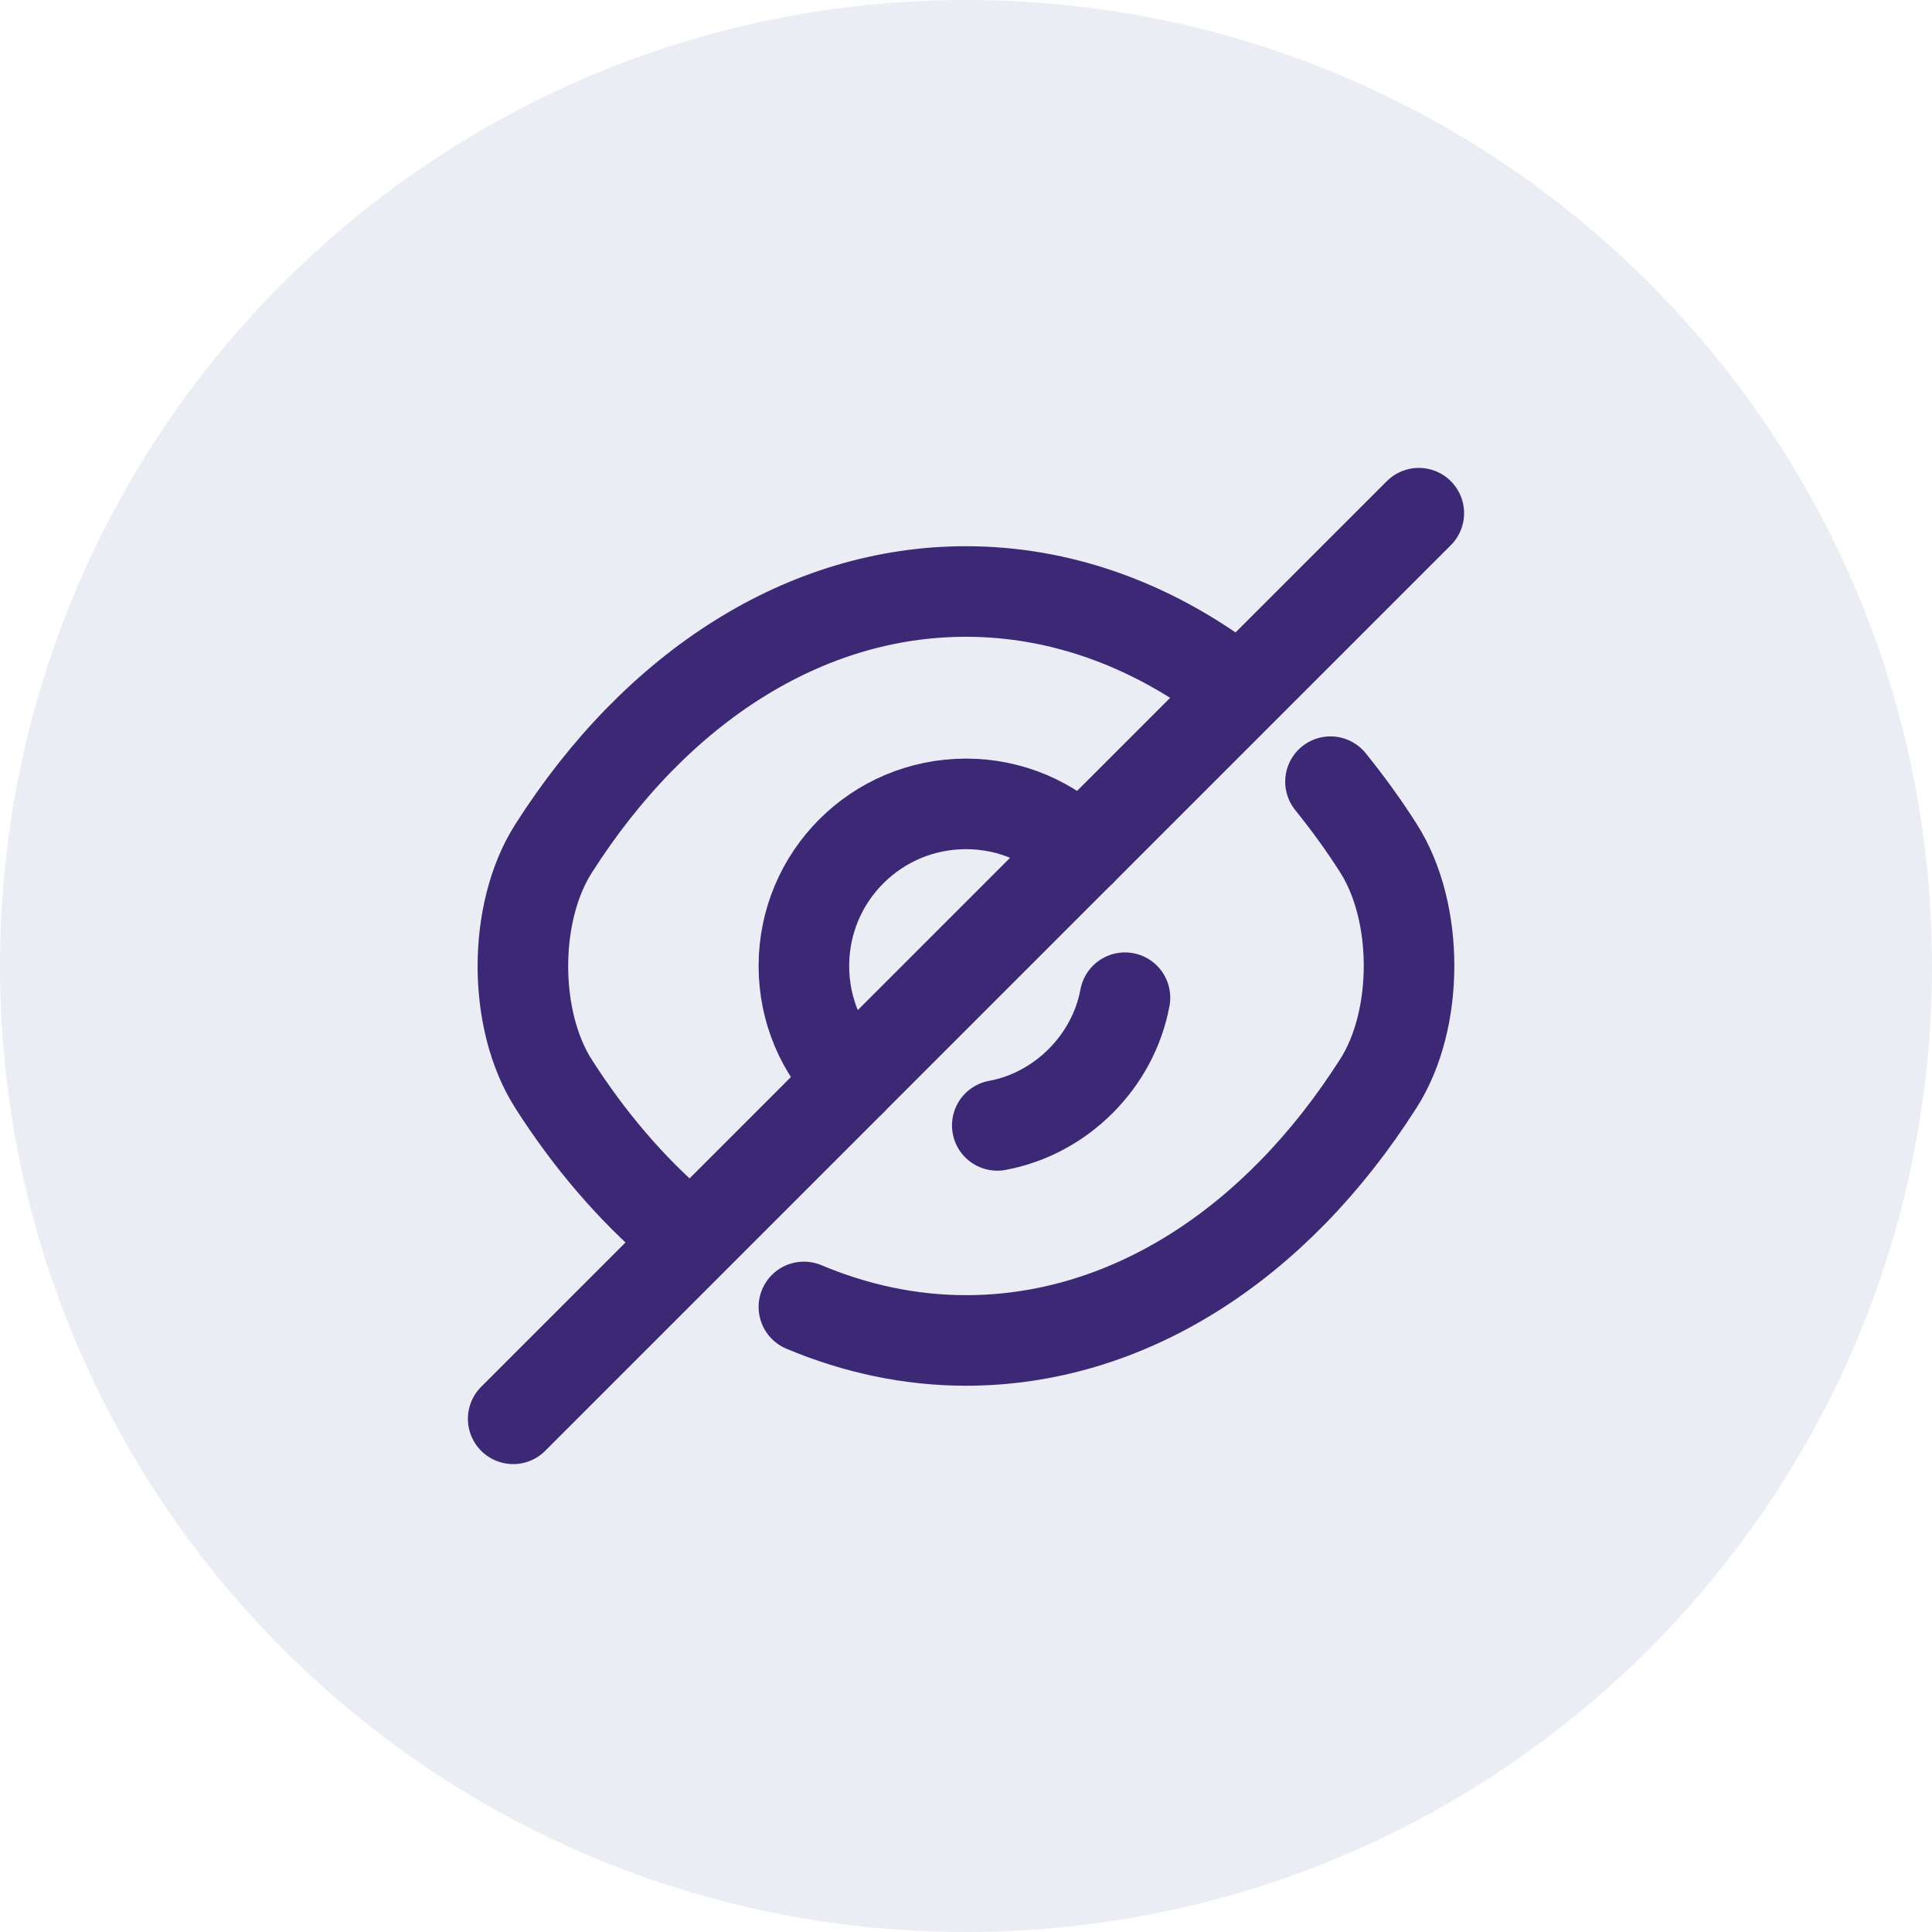
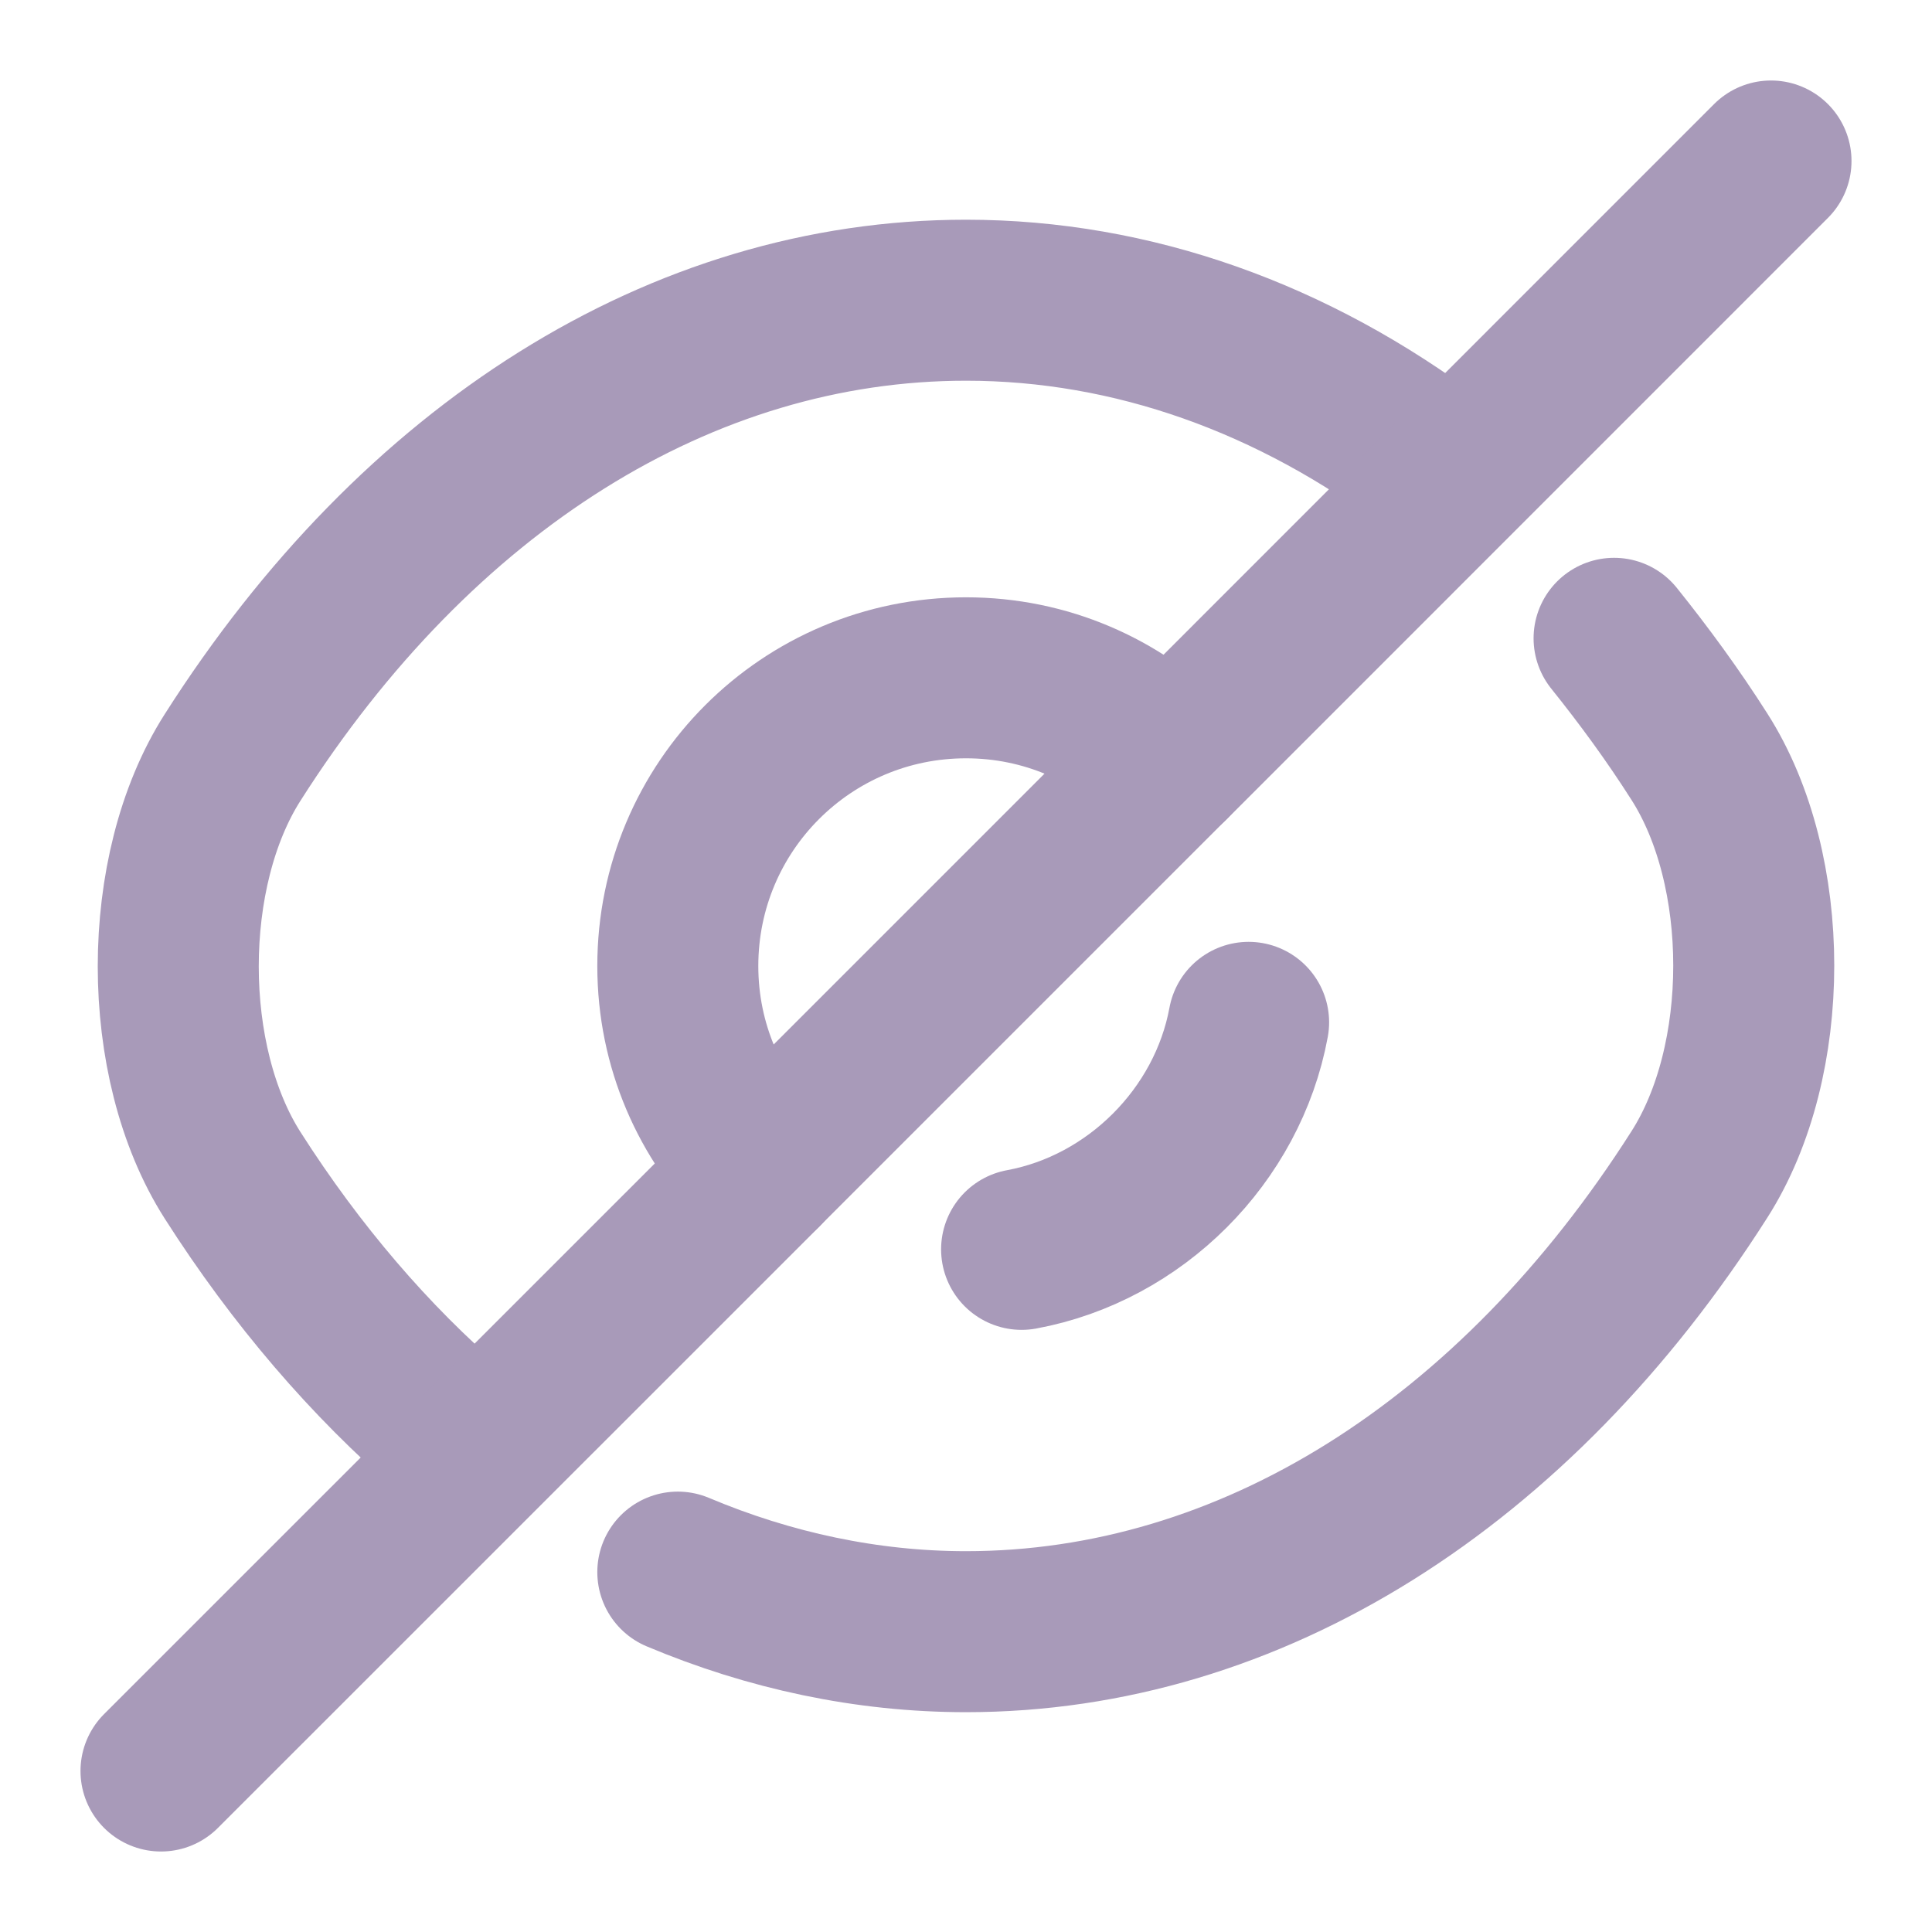
- <svg xmlns="http://www.w3.org/2000/svg" width="32" height="32" viewBox="0 0 32 32" fill="none">
-   <circle cx="16" cy="16" r="16" fill="#EBEDF4" />
-   <path d="M17.897 14.102L14.102 17.897C13.615 17.41 13.315 16.742 13.315 16C13.315 14.515 14.515 13.315 16 13.315C16.742 13.315 17.41 13.615 17.897 14.102Z" stroke="#3C2875" stroke-width="1.5" stroke-linecap="round" stroke-linejoin="round" />
-   <path d="M20.365 11.327C19.052 10.337 17.552 9.797 16 9.797C13.352 9.797 10.885 11.357 9.167 14.057C8.492 15.115 8.492 16.892 9.167 17.95C9.76 18.88 10.45 19.682 11.2 20.327" stroke="#3C2875" stroke-width="1.5" stroke-linecap="round" stroke-linejoin="round" />
-   <path d="M13.315 21.647C14.17 22.007 15.077 22.202 16 22.202C18.647 22.202 21.115 20.642 22.832 17.942C23.507 16.885 23.507 15.107 22.832 14.05C22.585 13.66 22.315 13.292 22.037 12.947" stroke="#3C2875" stroke-width="1.5" stroke-linecap="round" stroke-linejoin="round" />
-   <path d="M18.633 16.525C18.438 17.582 17.575 18.445 16.518 18.64" stroke="#3C2875" stroke-width="1.5" stroke-linecap="round" stroke-linejoin="round" />
-   <path d="M14.102 17.898L8.5 23.5" stroke="#3C2875" stroke-width="1.5" stroke-linecap="round" stroke-linejoin="round" />
-   <path d="M23.5 8.5L17.898 14.102" stroke="#3C2875" stroke-width="1.5" stroke-linecap="round" stroke-linejoin="round" />
+ <svg xmlns="http://www.w3.org/2000/svg" width="18" height="18" viewBox="0 0 18 18" fill="none">
+   <path d="M10.898 7.102L7.103 10.897C6.615 10.41 6.315 9.742 6.315 9C6.315 7.515 7.515 6.315 9 6.315C9.743 6.315 10.41 6.615 10.898 7.102Z" stroke="#A89AB9" stroke-width="1.5" stroke-linecap="round" stroke-linejoin="round" />
+   <path d="M13.365 4.327C12.052 3.337 10.552 2.797 9 2.797C6.352 2.797 3.885 4.357 2.167 7.057C1.492 8.115 1.492 9.892 2.167 10.95C2.76 11.88 3.45 12.682 4.2 13.327" stroke="#A89AB9" stroke-width="1.5" stroke-linecap="round" stroke-linejoin="round" />
+   <path d="M6.315 14.647C7.17 15.007 8.078 15.202 9 15.202C11.648 15.202 14.115 13.642 15.833 10.942C16.508 9.885 16.508 8.107 15.833 7.05C15.585 6.66 15.315 6.292 15.038 5.947" stroke="#A89AB9" stroke-width="1.5" stroke-linecap="round" stroke-linejoin="round" />
+   <path d="M11.633 9.525C11.438 10.582 10.575 11.445 9.518 11.64" stroke="#A89AB9" stroke-width="1.5" stroke-linecap="round" stroke-linejoin="round" />
+   <path d="M7.103 10.898L1.5 16.5" stroke="#A89AB9" stroke-width="1.5" stroke-linecap="round" stroke-linejoin="round" />
+   <path d="M16.5 1.5L10.898 7.103" stroke="#A89AB9" stroke-width="1.5" stroke-linecap="round" stroke-linejoin="round" />
</svg>
